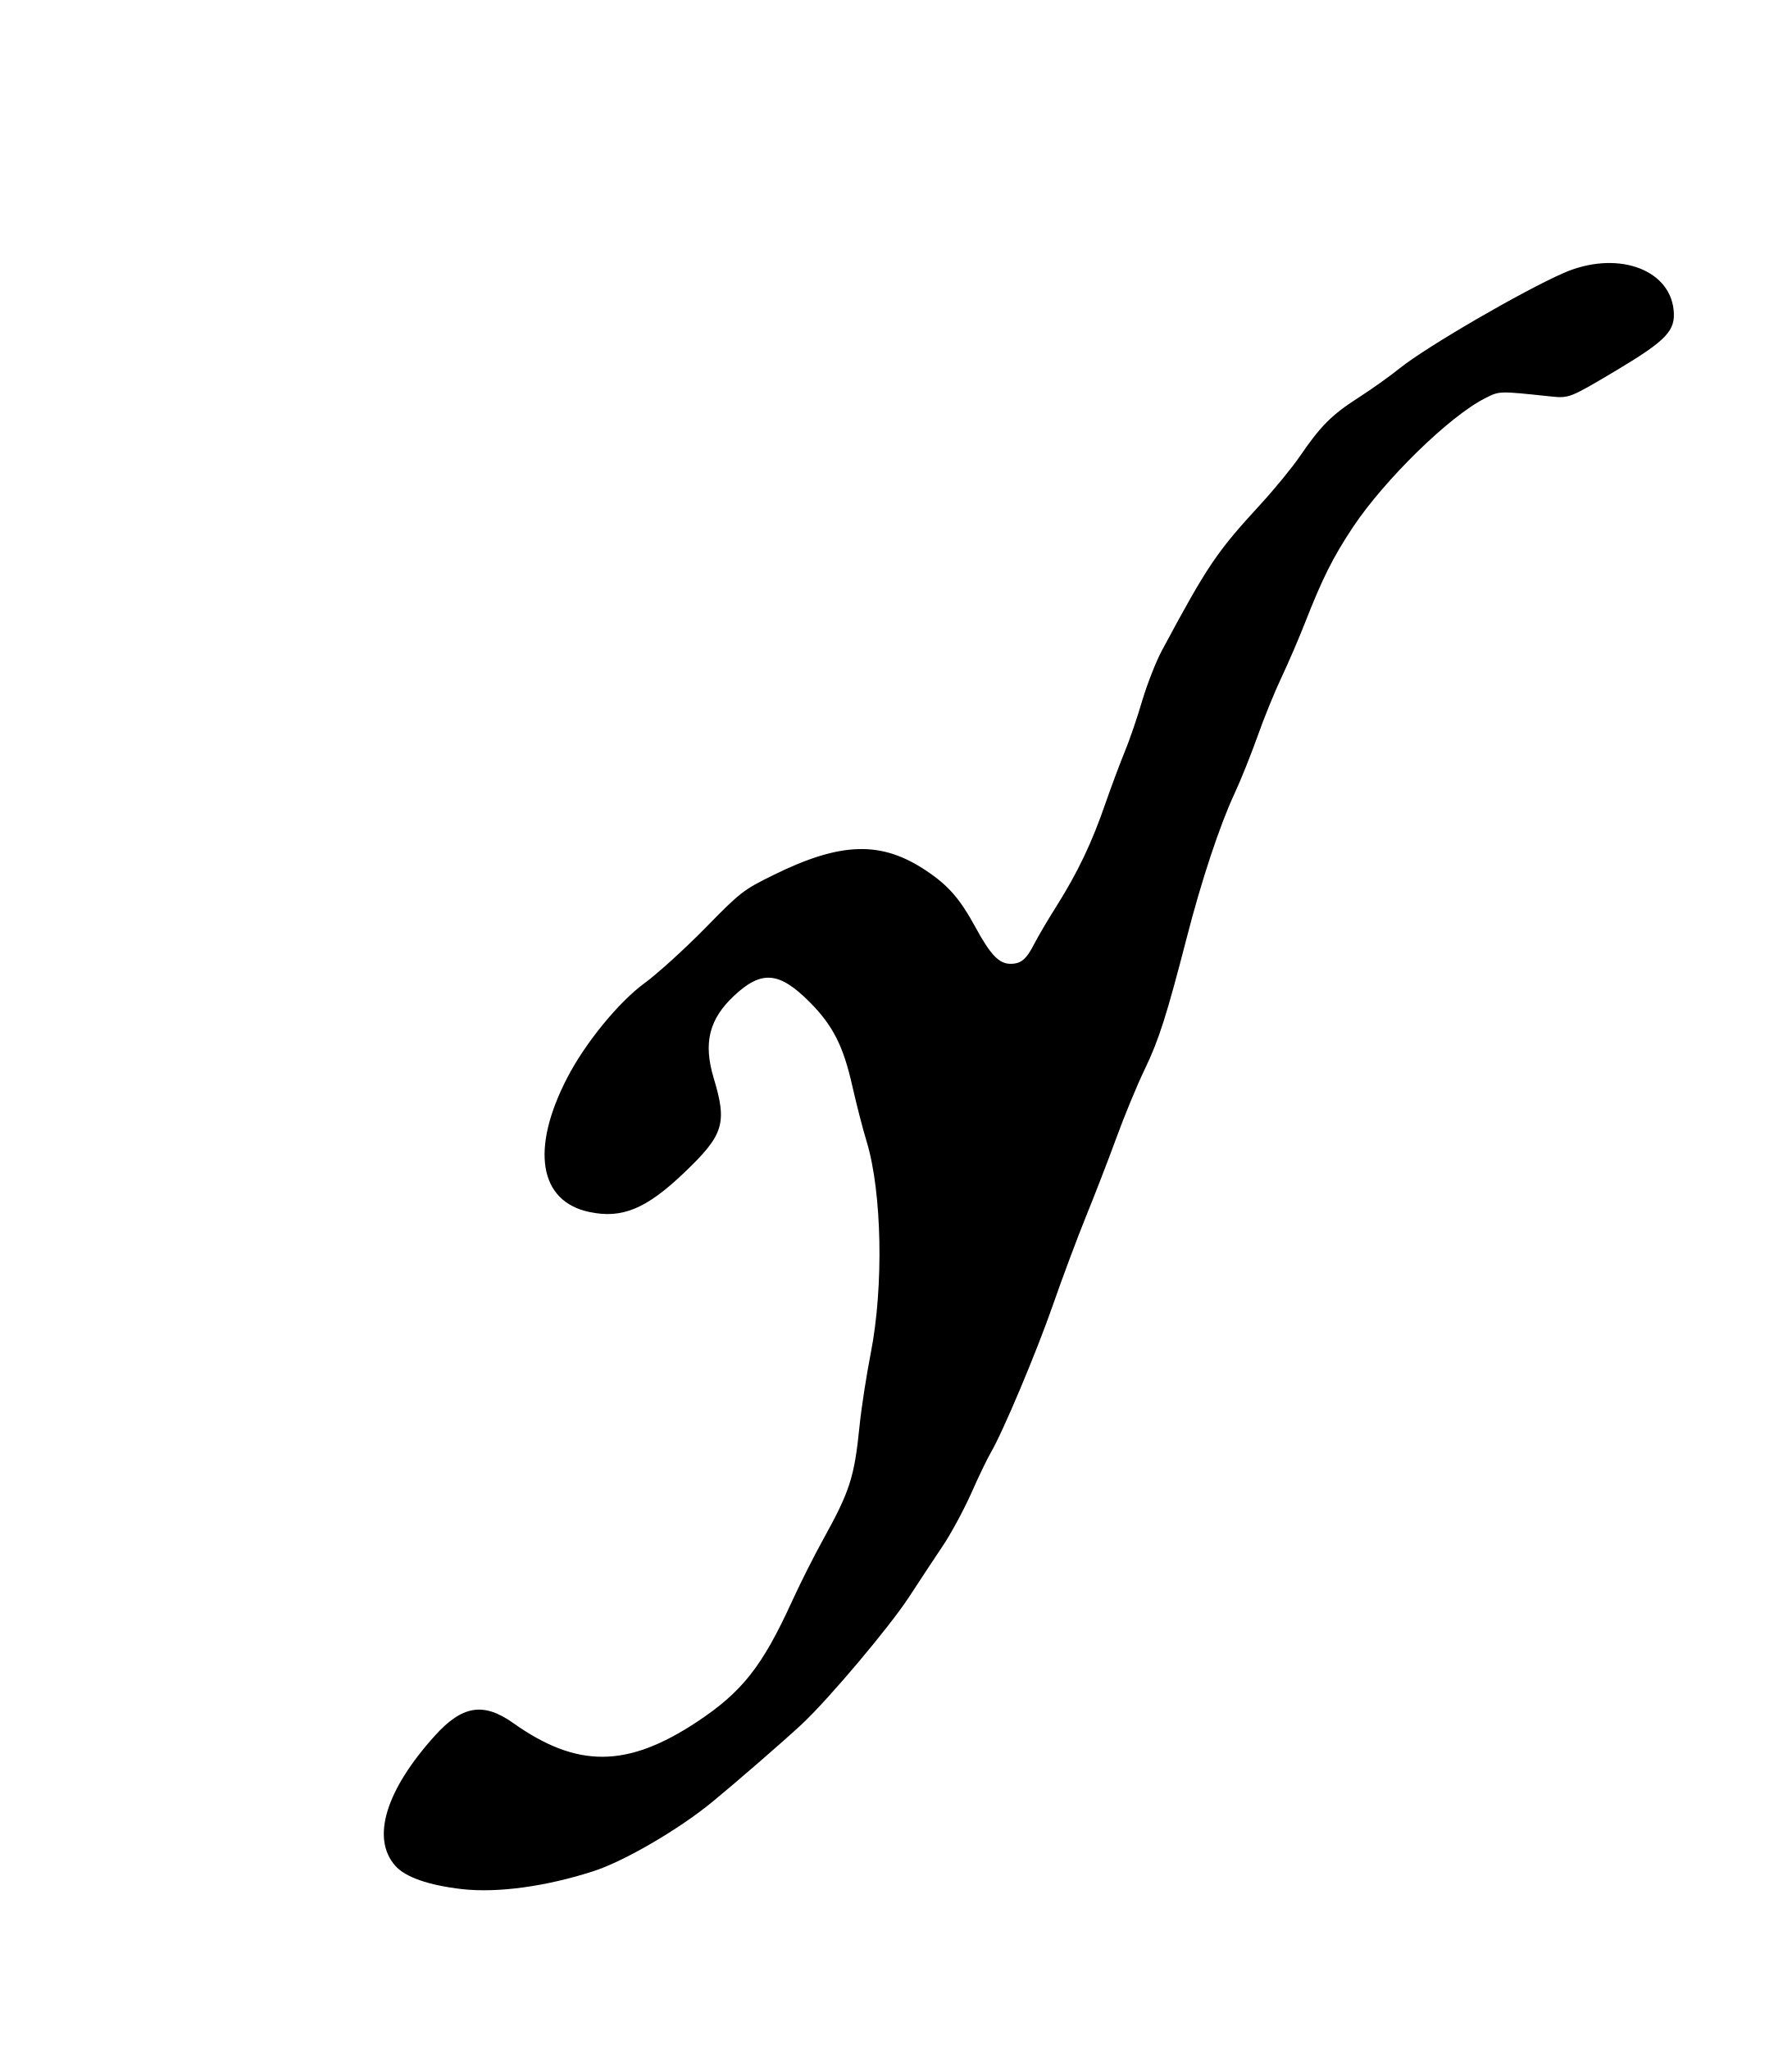
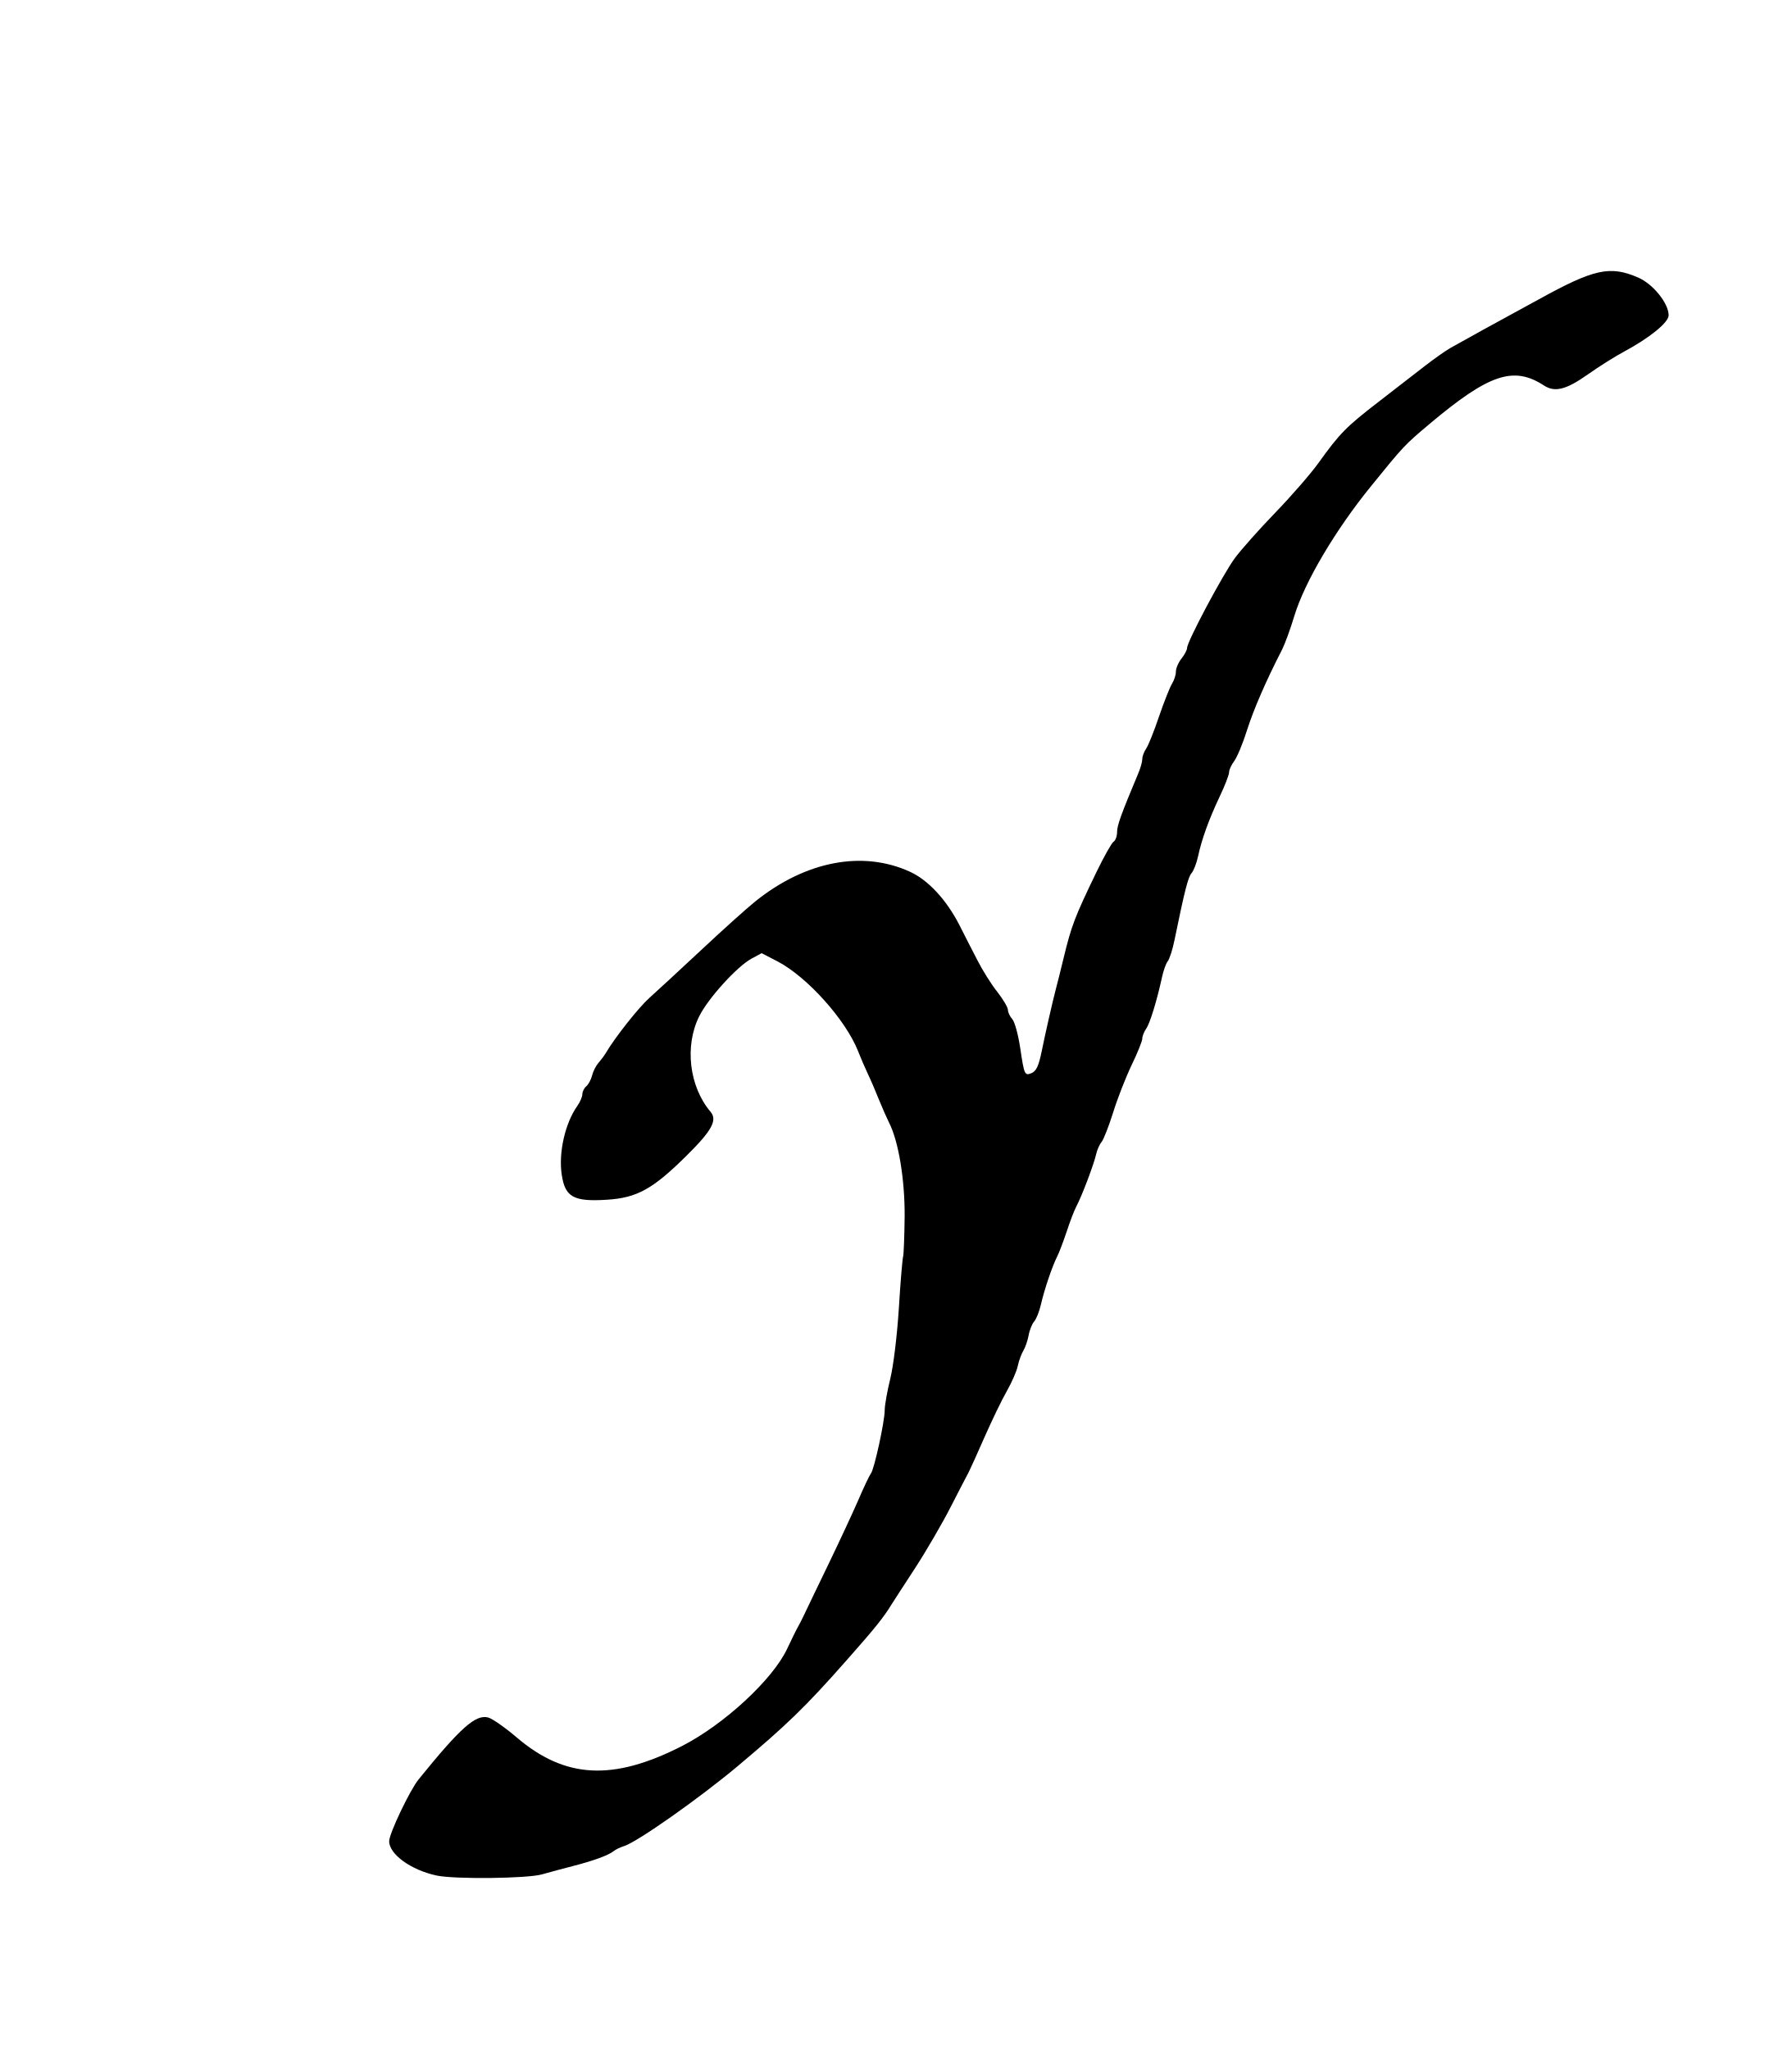
<svg xmlns="http://www.w3.org/2000/svg" viewBox="0 0 160.0 183.0" width="160.0" height="183.0">
-   <path fill="currentColor" fill-rule="evenodd" d="M41.25 168.72C38.28 168.38 36.18 167.65 35.29 166.63C33.13 164.17 34.45 159.87 38.84 155.01C41.27 152.32 43.17 152.01 45.80 153.87C51.53 157.94 56.00 157.91 62.24 153.78C66.27 151.11 68.07 148.83 70.73 143.00C71.45 141.42 72.70 138.94 73.51 137.48C75.89 133.18 76.29 131.93 76.75 127.38C76.90 125.86 77.35 122.91 77.76 120.82C78.92 114.87 78.75 106.49 77.40 102.00C77.04 100.83 76.47 98.60 76.12 97.05C75.31 93.42 74.37 91.57 72.27 89.47C69.56 86.76 67.99 86.64 65.53 88.95C63.31 91.04 62.79 93.16 63.73 96.29C64.95 100.33 64.63 101.36 61.11 104.72C57.72 107.96 55.57 108.86 52.65 108.25C48.13 107.32 47.35 102.62 50.66 96.24C52.26 93.15 55.25 89.49 57.55 87.81C58.69 86.98 61.12 84.77 62.95 82.91C66.15 79.64 66.37 79.48 69.08 78.14C75.10 75.18 78.70 75.08 82.70 77.76C84.68 79.08 85.70 80.25 87.09 82.79C88.44 85.28 89.21 86.08 90.23 86.08C91.18 86.08 91.65 85.68 92.37 84.27C92.69 83.64 93.59 82.11 94.37 80.88C96.23 77.92 97.50 75.27 98.71 71.75C99.26 70.17 100.04 68.09 100.44 67.12C100.84 66.16 101.54 64.13 101.98 62.62C102.43 61.11 103.22 59.09 103.74 58.12C107.82 50.51 108.63 49.31 112.56 45.04C113.78 43.71 115.35 41.80 116.05 40.78C117.92 38.05 118.90 37.06 121.25 35.55C122.42 34.80 124.11 33.60 125.00 32.88C127.40 30.96 135.90 26.02 139.60 24.39C144.24 22.35 149.02 23.93 149.44 27.64C149.65 29.52 148.85 30.37 144.38 33.05C140.12 35.58 140.14 35.58 138.40 35.40C133.76 34.91 133.91 34.91 132.57 35.59C129.41 37.19 123.63 42.85 120.81 47.08C119.01 49.80 118.10 51.62 116.53 55.62C115.99 57.00 115.05 59.19 114.43 60.50C113.81 61.81 112.84 64.19 112.28 65.79C111.71 67.39 110.79 69.69 110.22 70.91C108.93 73.68 107.29 78.61 105.98 83.71C104.18 90.67 103.50 92.83 102.22 95.50C101.52 96.94 100.36 99.76 99.64 101.75C98.91 103.74 97.69 106.89 96.93 108.75C96.18 110.61 94.86 114.13 94.01 116.58C92.53 120.82 89.56 127.88 88.47 129.74C88.19 130.21 87.40 131.84 86.73 133.36C86.05 134.88 84.89 137.03 84.15 138.12C83.41 139.22 82.07 141.25 81.18 142.62C79.41 145.33 73.97 151.78 71.59 154.00C69.98 155.50 65.62 159.28 63.62 160.92C60.65 163.37 55.76 166.22 53.02 167.11C48.76 168.49 44.43 169.08 41.25 168.72Z" />
+   <path fill="currentColor" fill-rule="evenodd" d="M39.00 167.51C36.70 167.02 34.75 165.61 34.75 164.44C34.75 163.76 36.60 159.88 37.38 158.92C41.13 154.29 42.46 153.11 43.58 153.39C43.94 153.48 45.08 154.27 46.11 155.15C50.45 158.86 54.72 159.09 60.88 155.95C64.63 154.04 69.01 150.00 70.29 147.25C70.71 146.36 71.15 145.46 71.28 145.25C71.40 145.04 71.63 144.59 71.79 144.25C71.95 143.91 72.89 141.94 73.89 139.88C74.89 137.81 76.12 135.17 76.63 134.00C77.13 132.83 77.64 131.76 77.76 131.61C78.06 131.26 79.00 126.95 79.00 125.94C79.00 125.49 79.23 124.22 79.50 123.12C79.78 121.97 80.10 119.34 80.26 116.88C80.40 114.54 80.58 112.45 80.64 112.24C80.70 112.03 80.76 110.40 80.78 108.62C80.80 105.34 80.23 101.89 79.38 100.25C79.21 99.91 78.81 99.01 78.50 98.25C78.20 97.49 77.74 96.42 77.48 95.88C77.22 95.33 76.83 94.42 76.62 93.88C75.52 91.09 72.09 87.26 69.44 85.87L68.01 85.13L67.12 85.61C65.83 86.30 63.24 89.15 62.44 90.76C61.11 93.41 61.54 97.05 63.45 99.30C64.08 100.05 63.56 100.99 61.28 103.24C58.29 106.20 56.88 106.98 54.20 107.15C51.22 107.34 50.46 106.92 50.16 104.92C49.86 102.95 50.46 100.31 51.56 98.76C51.80 98.42 52.00 97.95 52.00 97.72C52.00 97.50 52.16 97.18 52.35 97.02C52.54 96.86 52.78 96.42 52.87 96.05C52.96 95.68 53.22 95.18 53.43 94.94C53.65 94.69 53.95 94.29 54.10 94.04C54.93 92.63 57.02 89.99 57.99 89.12C58.60 88.58 60.67 86.66 62.58 84.88C64.49 83.09 66.68 81.12 67.44 80.51C71.93 76.90 77.03 75.92 81.26 77.86C82.88 78.60 84.51 80.36 85.66 82.60C86.08 83.44 86.81 84.86 87.27 85.75C87.72 86.64 88.52 87.92 89.05 88.58C89.57 89.25 90.00 89.97 90.00 90.19C90.00 90.41 90.18 90.78 90.39 91.02C90.61 91.26 90.92 92.41 91.10 93.60C91.45 95.96 91.50 96.08 92.07 95.86C92.53 95.68 92.74 95.24 93.02 93.88C93.35 92.25 93.99 89.45 94.27 88.38C94.42 87.83 94.74 86.53 94.99 85.50C95.68 82.65 95.98 81.88 97.91 77.88C98.58 76.50 99.26 75.29 99.43 75.18C99.61 75.07 99.75 74.67 99.75 74.30C99.75 73.71 100.12 72.70 101.65 69.05C101.84 68.60 102.00 68.04 102.00 67.80C102.00 67.56 102.15 67.14 102.34 66.87C102.53 66.60 103.05 65.31 103.49 64.00C103.94 62.69 104.46 61.38 104.65 61.07C104.84 60.77 105.00 60.28 105.00 59.99C105.00 59.69 105.22 59.17 105.50 58.82C105.78 58.47 106.00 58.04 106.00 57.87C106.00 57.30 109.20 51.29 110.27 49.84C110.84 49.07 112.48 47.23 113.90 45.76C115.33 44.28 117.05 42.30 117.73 41.35C119.65 38.68 120.18 38.14 123.12 35.87C124.64 34.70 126.51 33.25 127.29 32.64C128.07 32.04 129.07 31.33 129.51 31.08C130.93 30.28 134.10 28.53 135.00 28.05C135.48 27.79 136.55 27.21 137.38 26.75C142.32 24.02 143.76 23.70 146.26 24.78C147.60 25.35 149.00 27.09 149.00 28.16C149.00 28.80 147.30 30.18 144.99 31.42C144.24 31.82 142.79 32.73 141.77 33.45C139.84 34.81 138.84 35.06 137.87 34.43C135.15 32.66 132.96 33.40 127.64 37.87C125.43 39.73 125.31 39.86 122.45 43.39C119.25 47.32 116.50 51.97 115.58 55.00C115.23 56.17 114.73 57.52 114.49 58.00C113.05 60.80 111.93 63.38 111.34 65.25C110.97 66.42 110.46 67.64 110.21 67.97C109.96 68.30 109.75 68.75 109.75 68.97C109.75 69.19 109.38 70.16 108.92 71.12C107.93 73.22 107.30 74.98 106.98 76.48C106.85 77.09 106.59 77.76 106.40 77.98C106.09 78.34 105.79 79.50 104.88 83.94C104.71 84.80 104.43 85.65 104.28 85.84C104.12 86.03 103.89 86.67 103.76 87.28C103.30 89.38 102.69 91.38 102.35 91.87C102.16 92.14 102.00 92.54 102.00 92.76C102.00 92.97 101.57 94.05 101.04 95.14C100.52 96.23 99.77 98.14 99.39 99.38C99.00 100.61 98.54 101.79 98.36 102.00C98.18 102.21 97.96 102.71 97.87 103.12C97.67 104.01 96.59 106.86 96.11 107.75C95.93 108.09 95.54 109.10 95.25 109.99C94.95 110.88 94.57 111.90 94.39 112.24C93.95 113.12 93.26 115.15 92.95 116.50C92.81 117.12 92.54 117.80 92.35 118.02C92.16 118.23 91.93 118.79 91.85 119.27C91.76 119.74 91.55 120.35 91.38 120.63C91.21 120.91 90.98 121.52 90.88 122.00C90.78 122.48 90.33 123.49 89.90 124.25C89.46 125.01 88.57 126.86 87.90 128.38C87.24 129.89 86.60 131.29 86.49 131.50C86.37 131.71 85.66 133.09 84.90 134.57C84.15 136.04 82.71 138.52 81.70 140.07C80.69 141.61 79.76 143.06 79.62 143.28C78.88 144.49 78.12 145.43 75.51 148.38C71.89 152.48 70.24 154.07 65.88 157.73C62.42 160.63 56.89 164.52 55.72 164.88C55.39 164.98 54.97 165.18 54.78 165.34C54.33 165.70 52.96 166.20 51.12 166.67C50.30 166.88 49.08 167.21 48.41 167.40C47.10 167.78 40.61 167.85 39.00 167.51Z" />
</svg>
